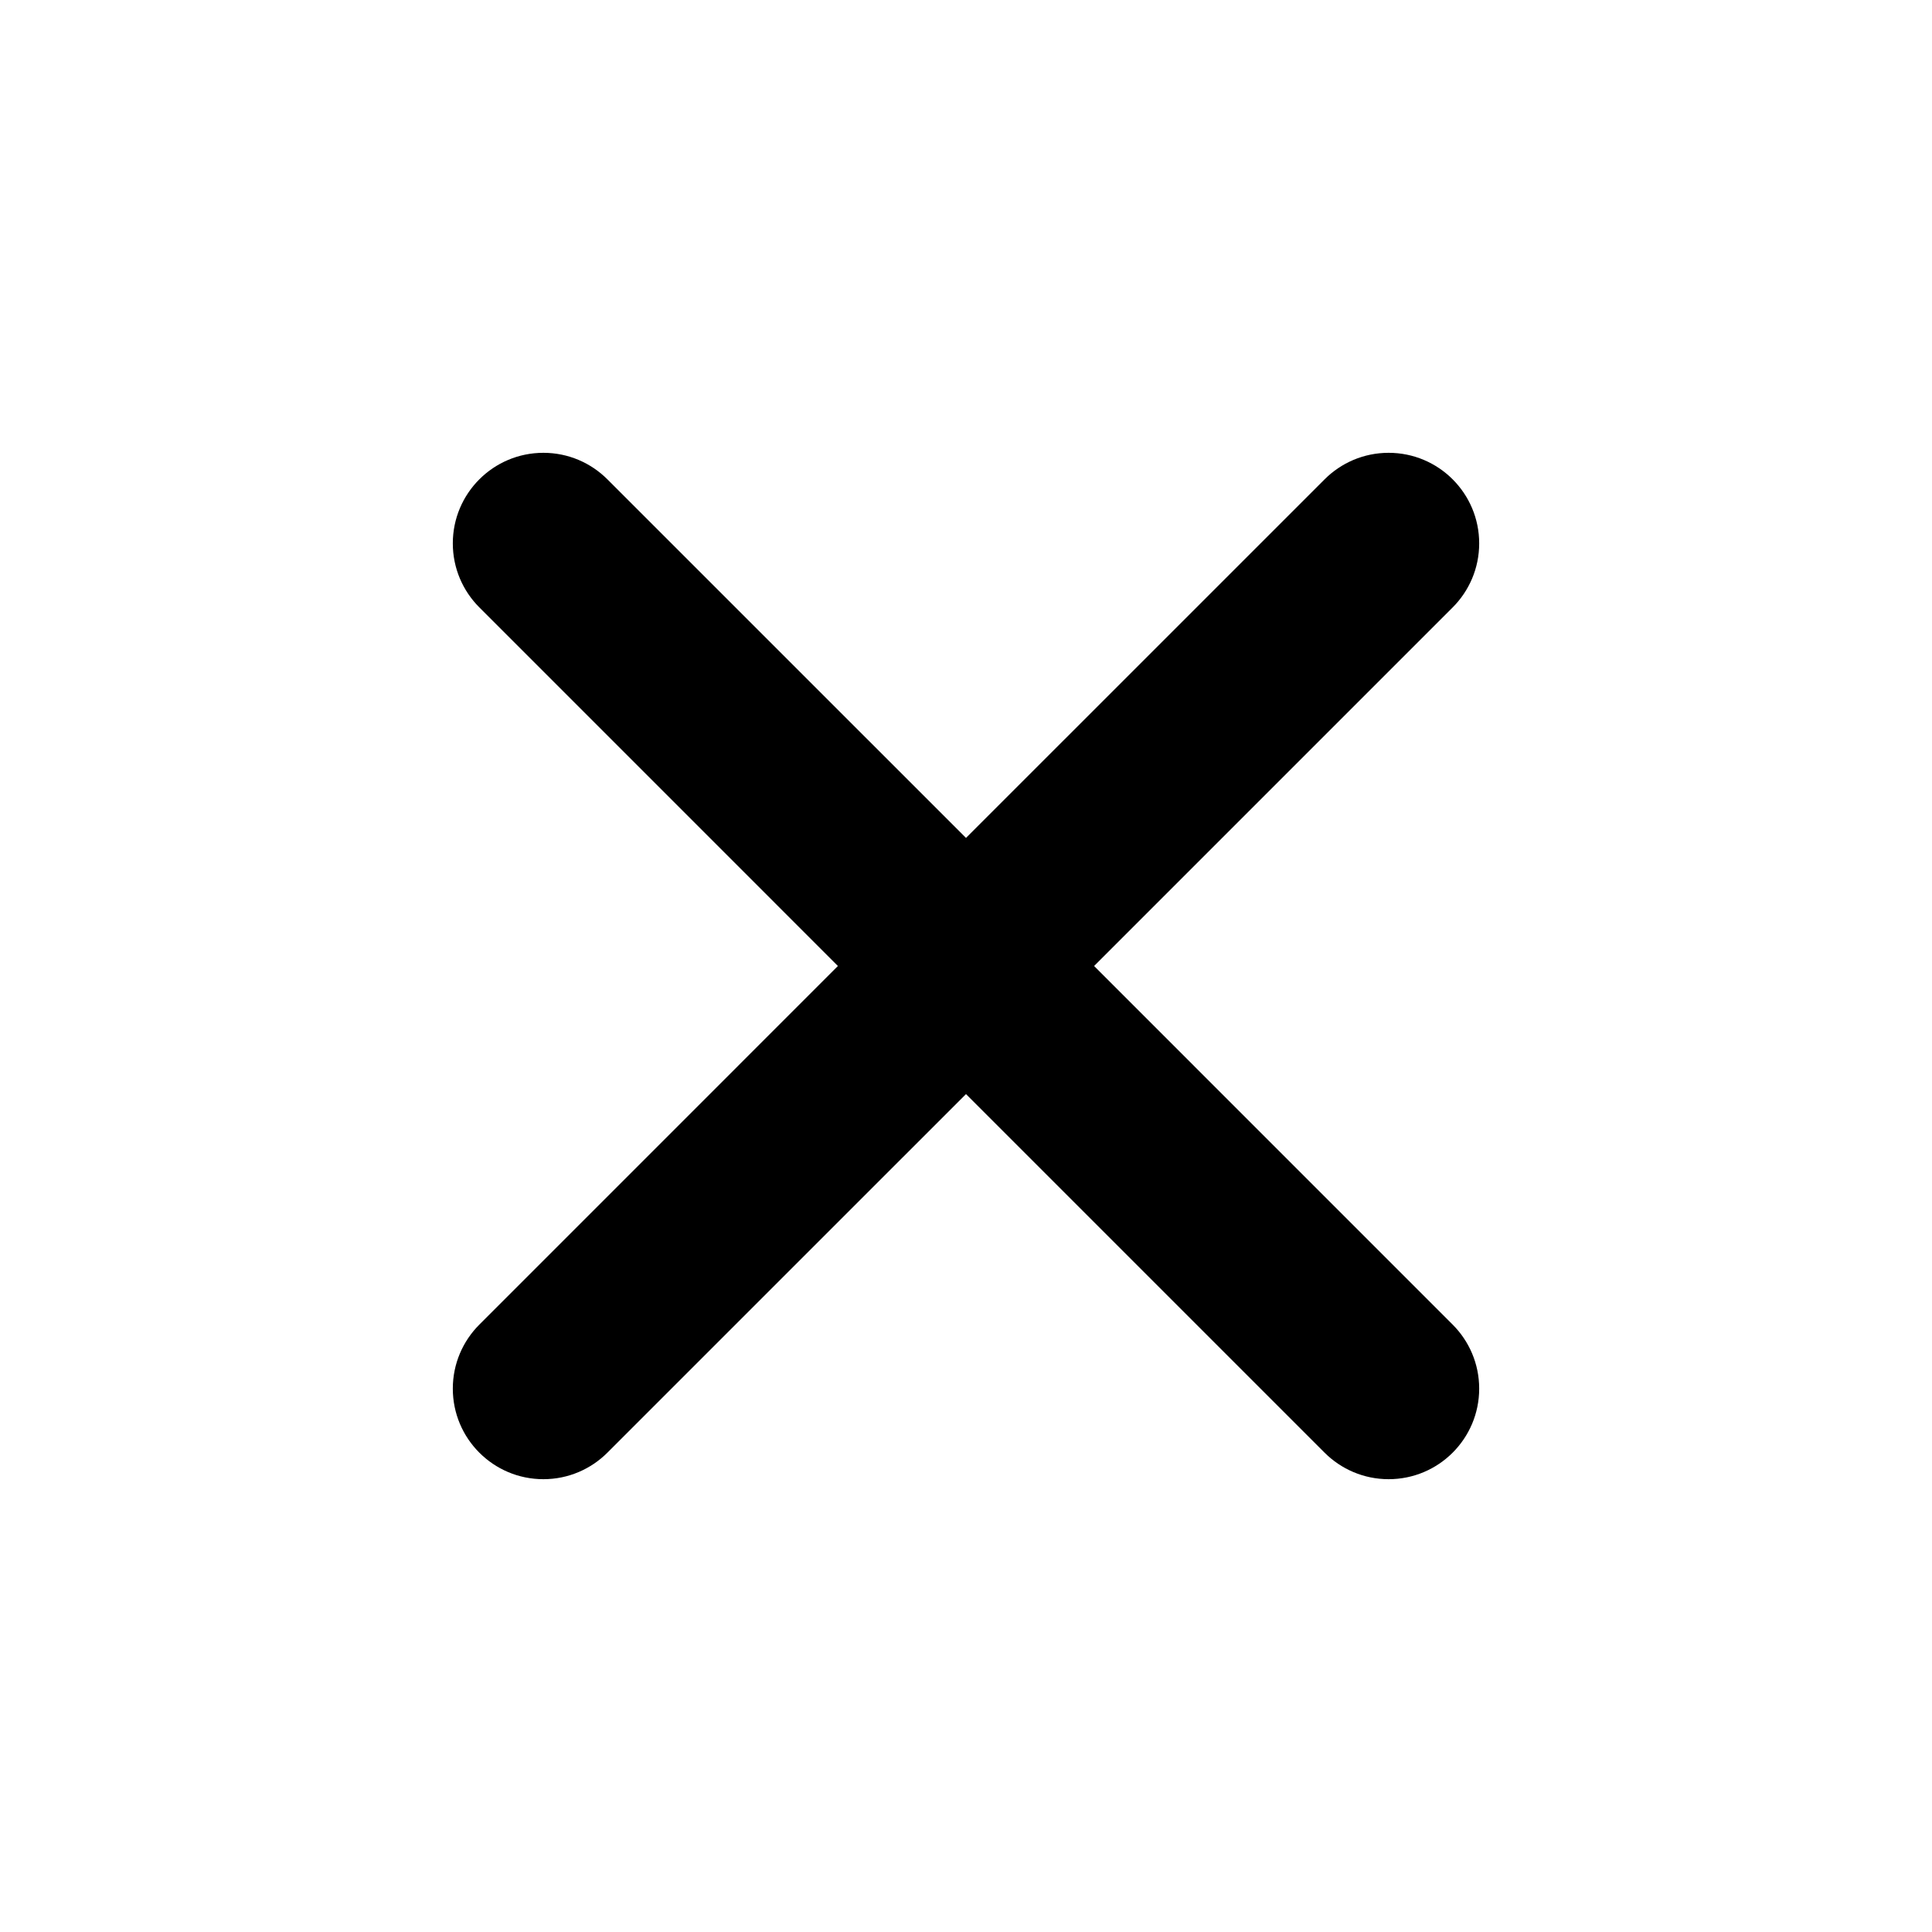
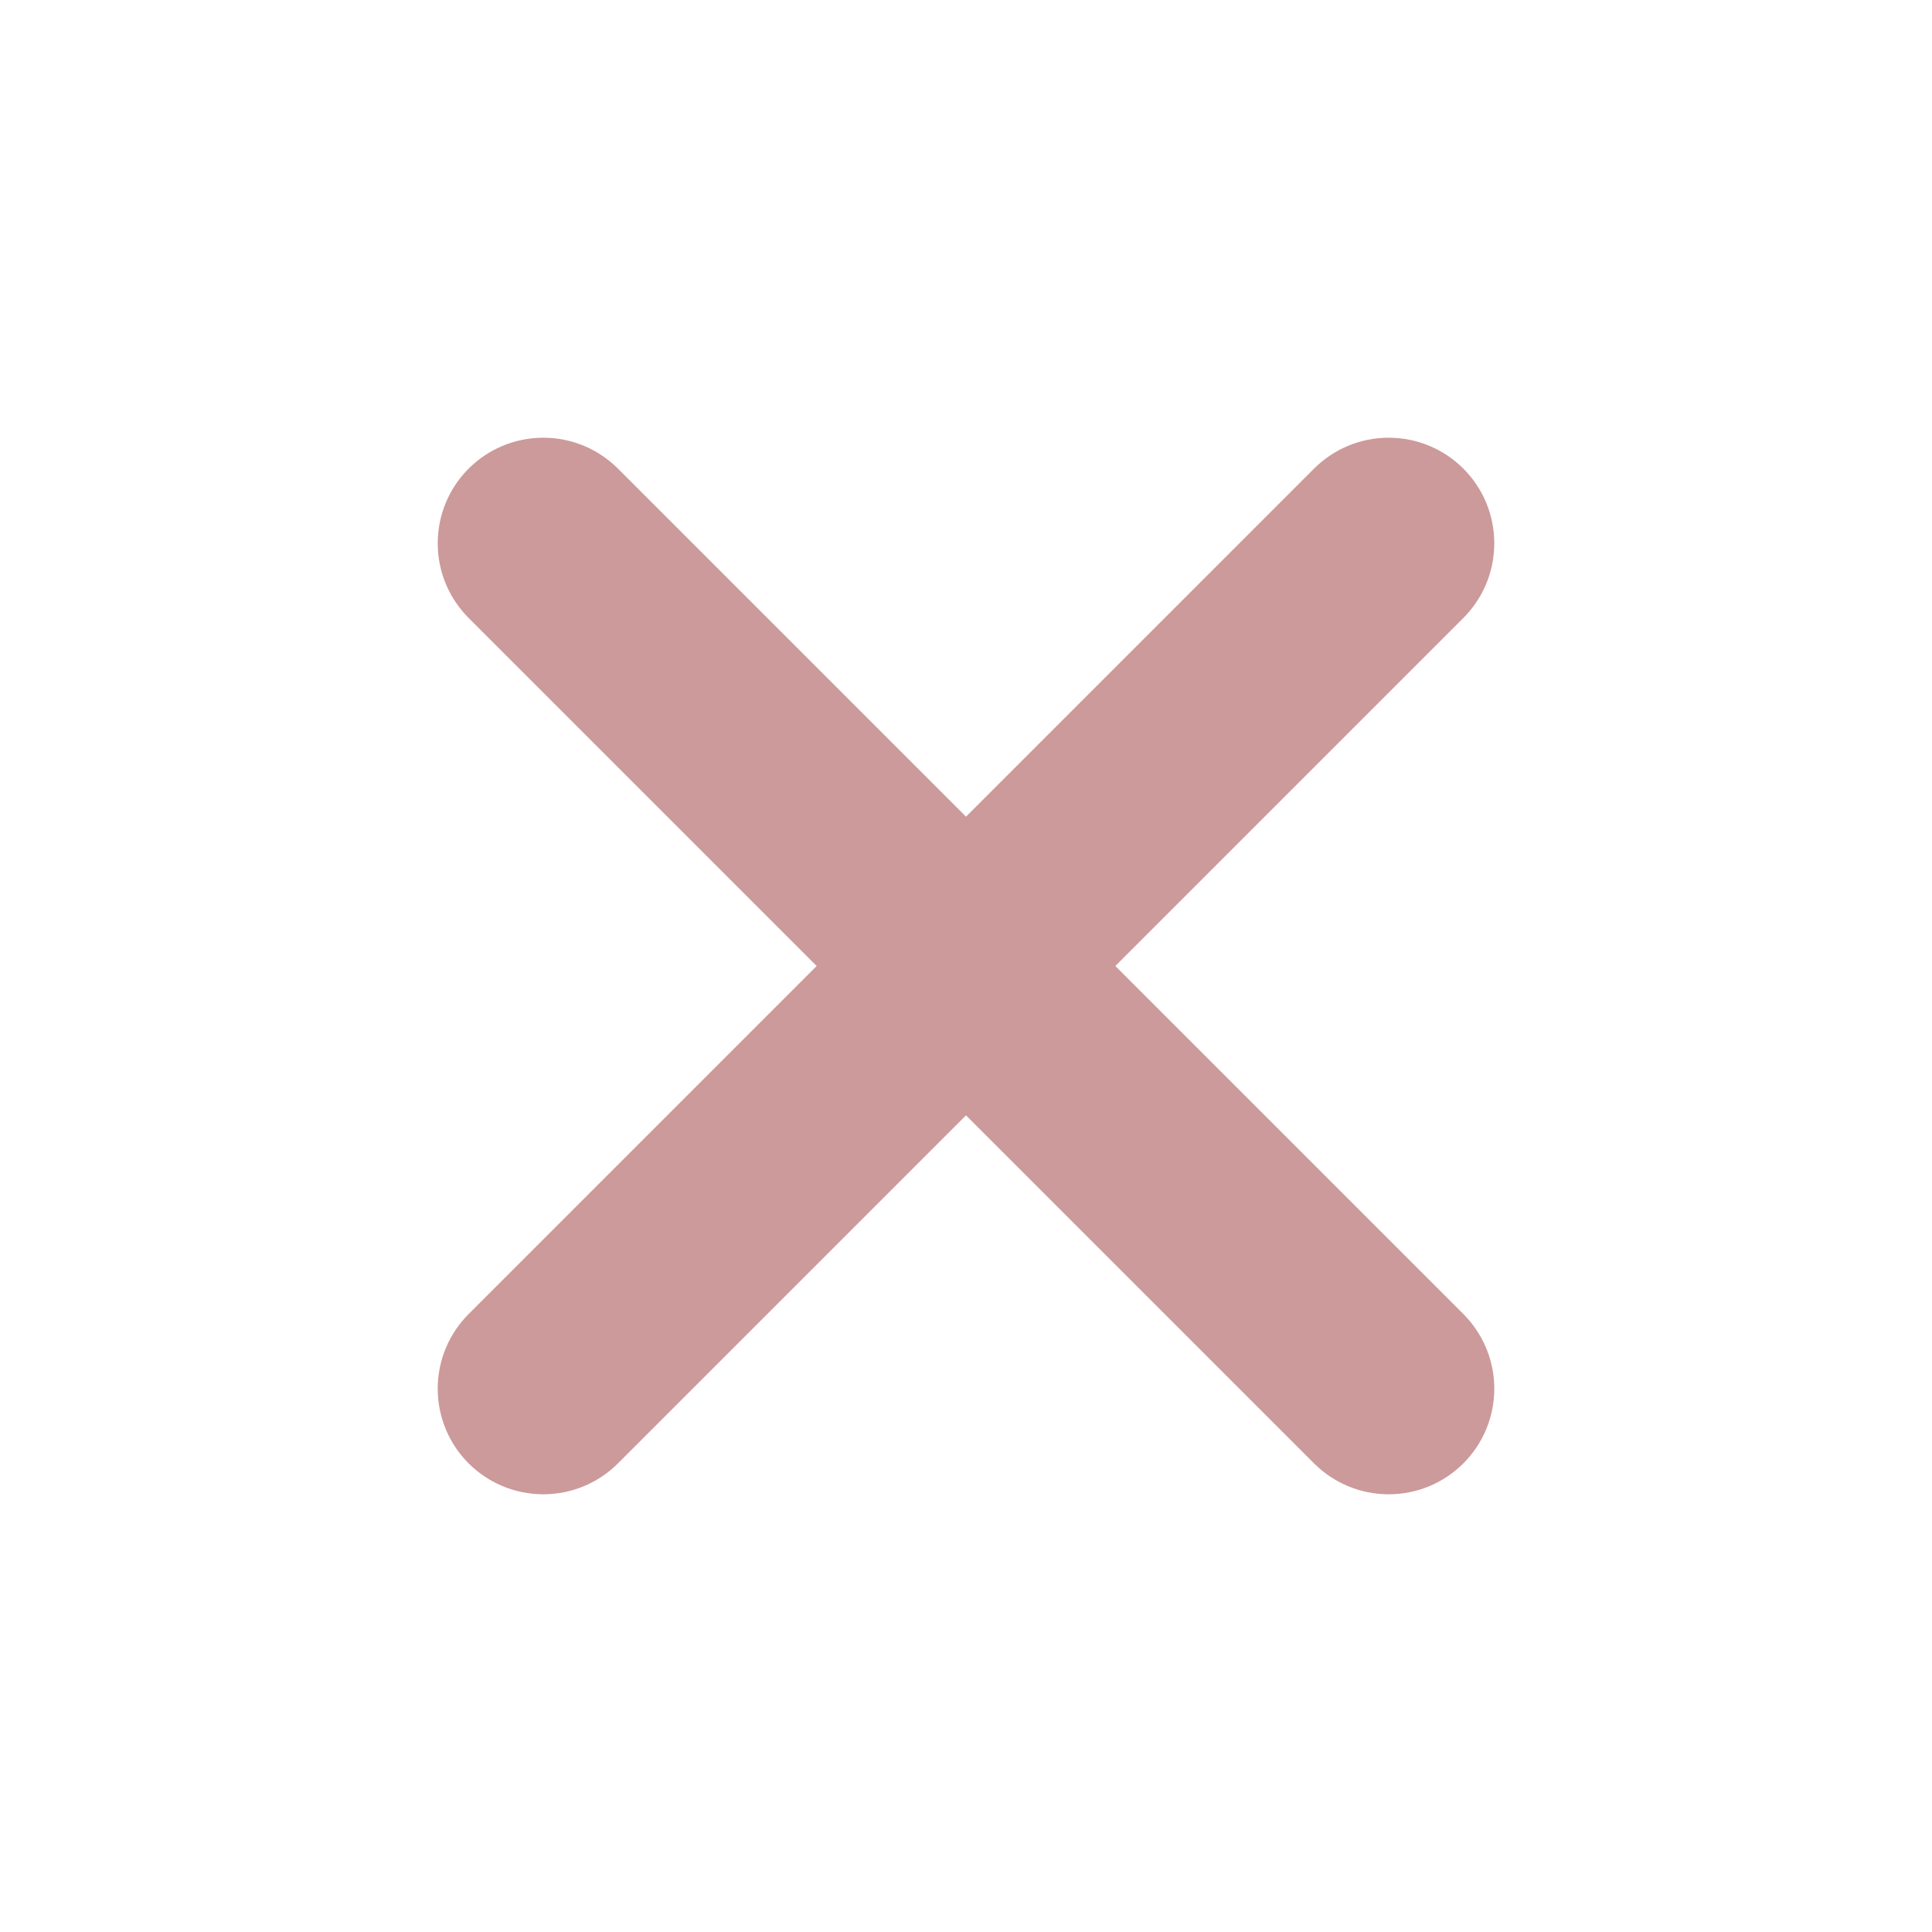
- <svg xmlns="http://www.w3.org/2000/svg" version="1.1" id="Layer_1" x="0px" y="0px" width="25px" height="25px" viewBox="0 0 64 64" enable-background="new 0 0 64 64" xml:space="preserve">
-   <g id="CLOSE_1_" enable-background="new    ">
-     <g id="CLOSE">
-       <g>
-         <path d="M36.243,32l11.879-11.879C48.664,19.579,49,18.828,49,18c0-1.657-1.343-3-3-3c-0.828,0-1.578,0.336-2.121,0.879     L32,27.757L20.121,15.879C19.578,15.336,18.828,15,18,15c-1.657,0-3,1.343-3,3c0,0.828,0.336,1.578,0.879,2.121L27.757,32     L15.879,43.879C15.336,44.422,15,45.172,15,46c0,1.657,1.343,3,3,3c0.828,0,1.578-0.336,2.121-0.879L32,36.243l11.879,11.879     C44.422,48.664,45.172,49,46,49c1.657,0,3-1.343,3-3c0-0.828-0.336-1.578-0.879-2.121L36.243,32z" />
-       </g>
-     </g>
+ <svg xmlns="http://www.w3.org/2000/svg" width="25pt" height="25pt" viewBox="0 0 25 25" version="1.1">
+   <g id="surface1">
+     <path style="fill-rule:nonzero;fill:rgb(80%,60.392%,60.392%);fill-opacity:1;stroke-width:1;stroke-linecap:butt;stroke-linejoin:miter;stroke:rgb(80%,60.392%,60.392%);stroke-opacity:1;stroke-miterlimit:4;" d="M 36.24 32 L 48.12 20.12 C 48.66 19.58 49 18.83 49 18 C 49 16.34 47.66 15 46 15 C 45.17 15 44.42 15.34 43.88 15.88 L 32 27.76 L 20.12 15.88 C 19.58 15.34 18.83 15 18 15 C 16.34 15 15 16.34 15 18 C 15 18.83 15.34 19.58 15.88 20.12 L 27.76 32 L 15.88 43.88 C 15.34 44.42 15 45.17 15 46 C 15 47.66 16.34 49 18 49 C 18.83 49 19.58 48.66 20.12 48.12 L 32 36.24 L 43.88 48.12 C 44.42 48.66 45.17 49 46 49 C 47.66 49 49 47.66 49 46 C 49 45.17 48.66 44.42 48.12 43.88 Z M 36.24 32 " transform="matrix(0.390625,0,0,0.390625,0,0)" />
  </g>
</svg>
